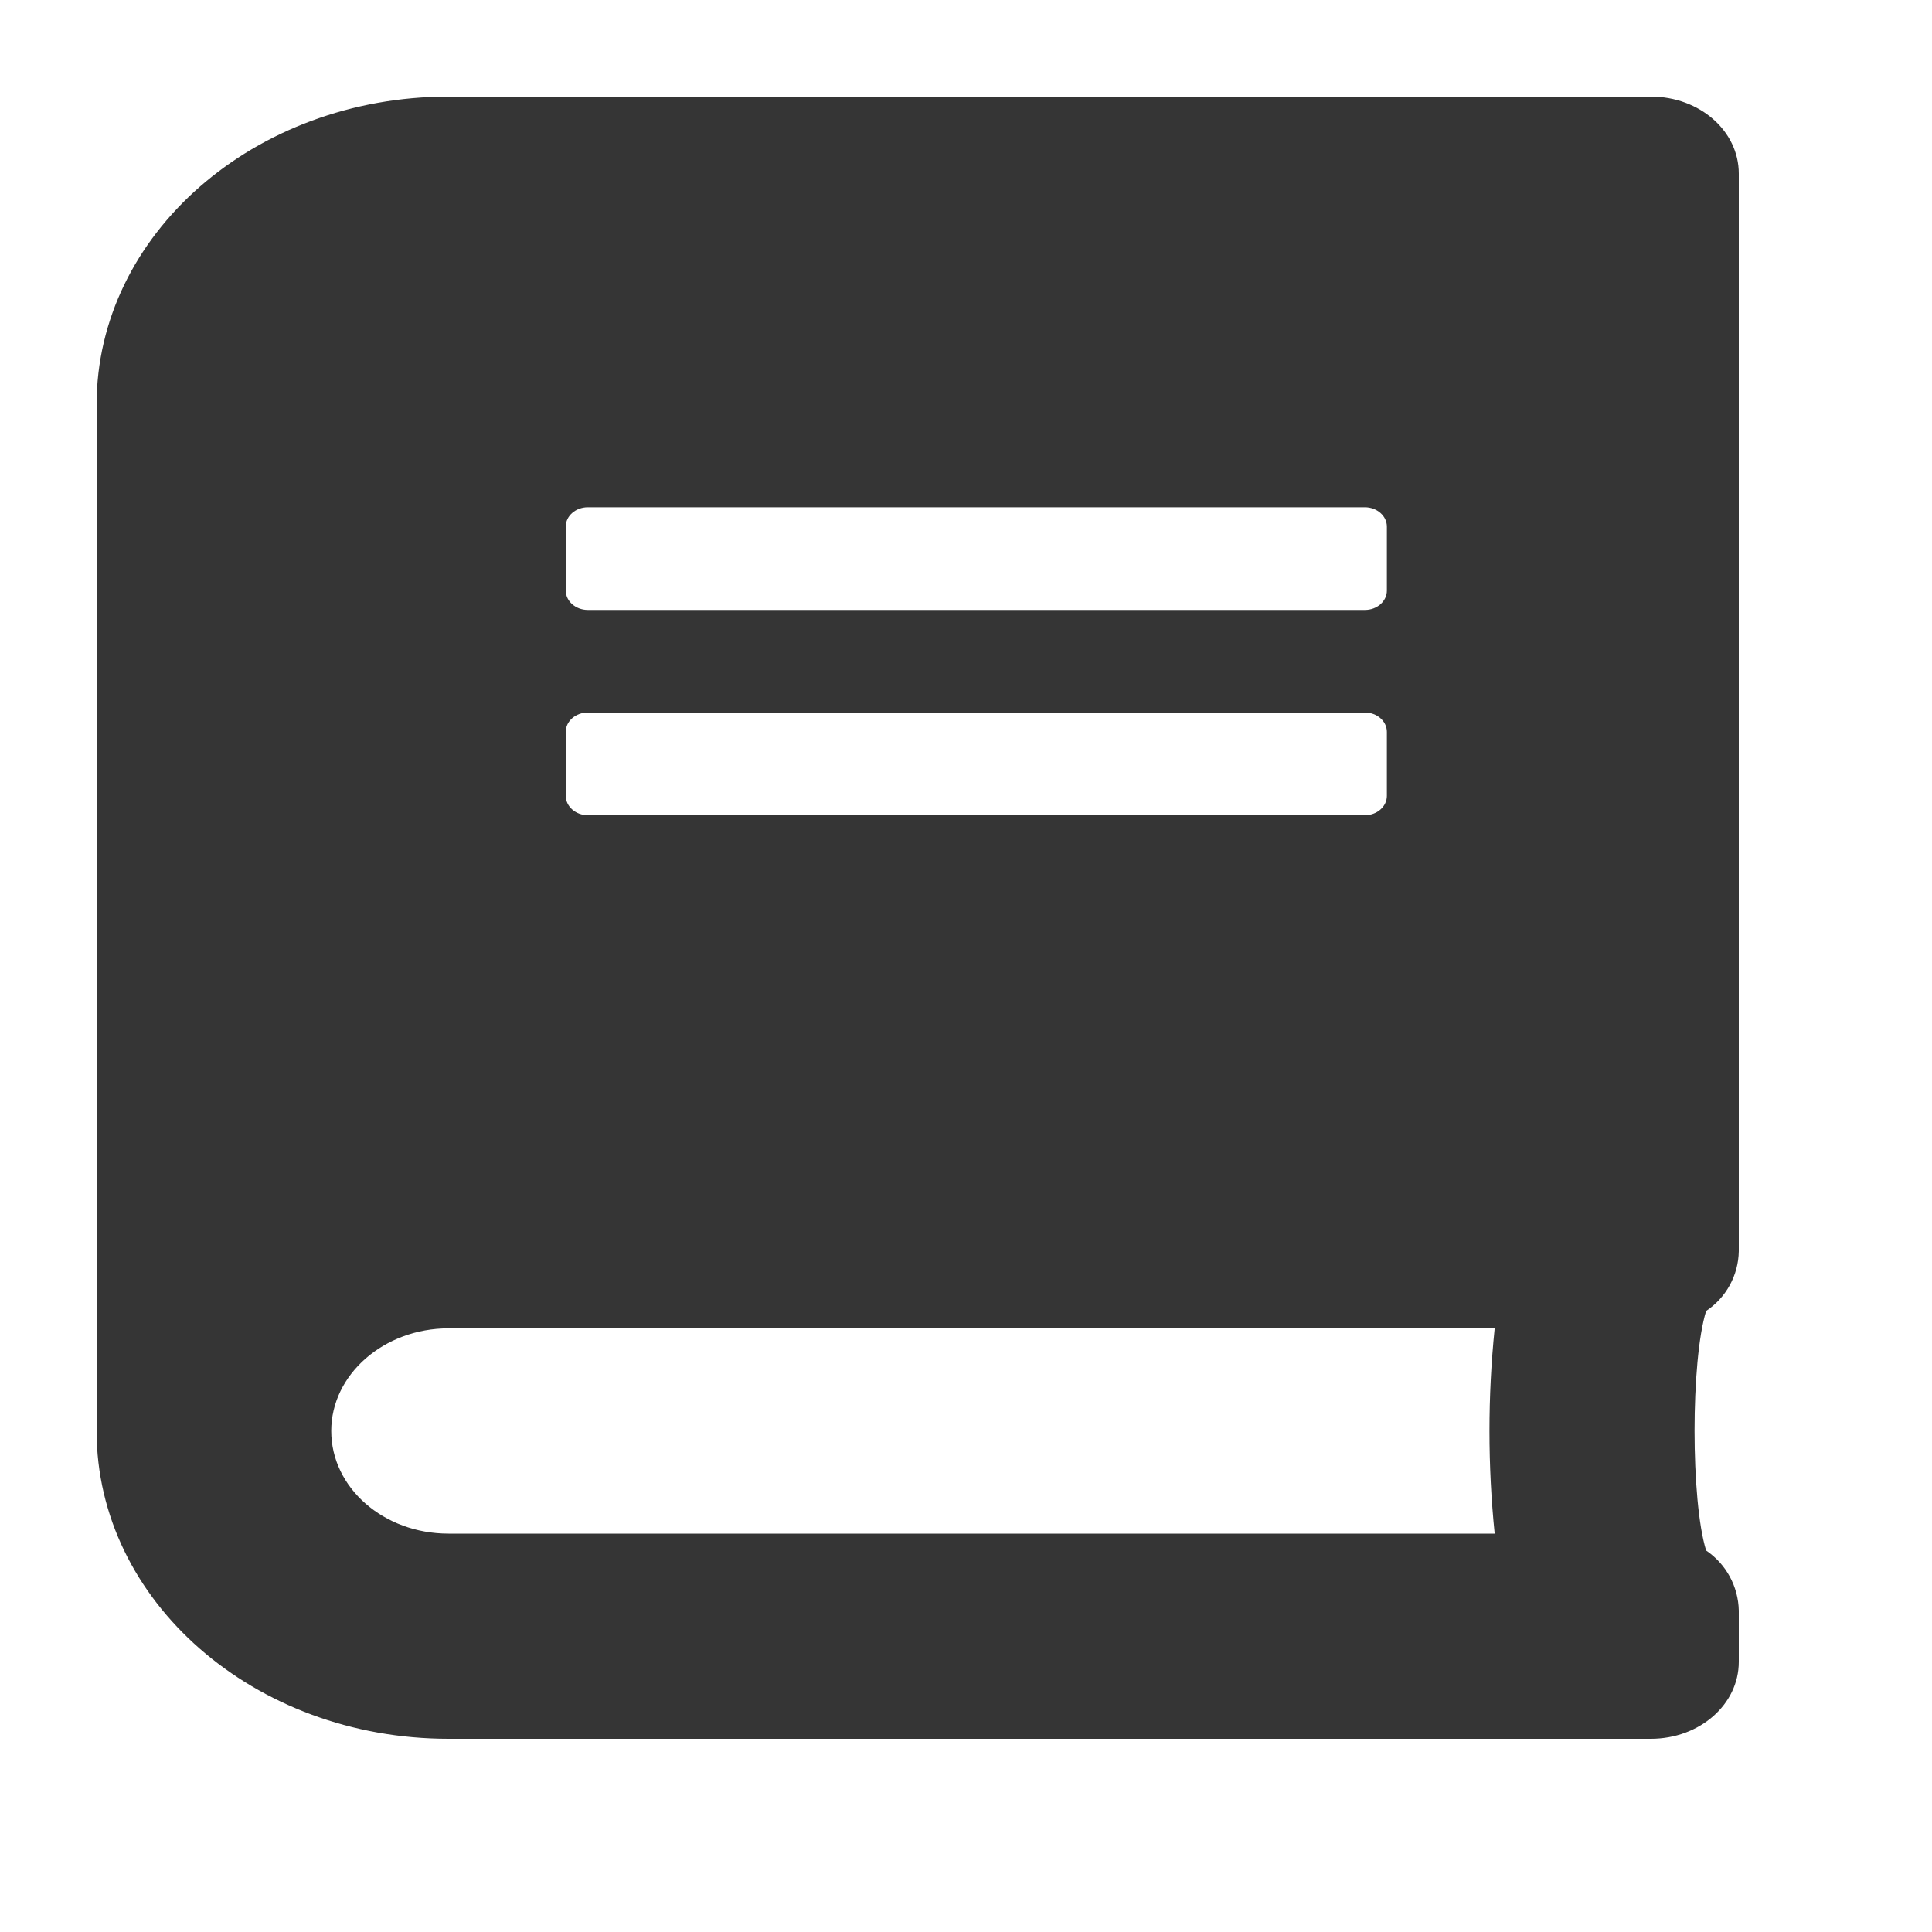
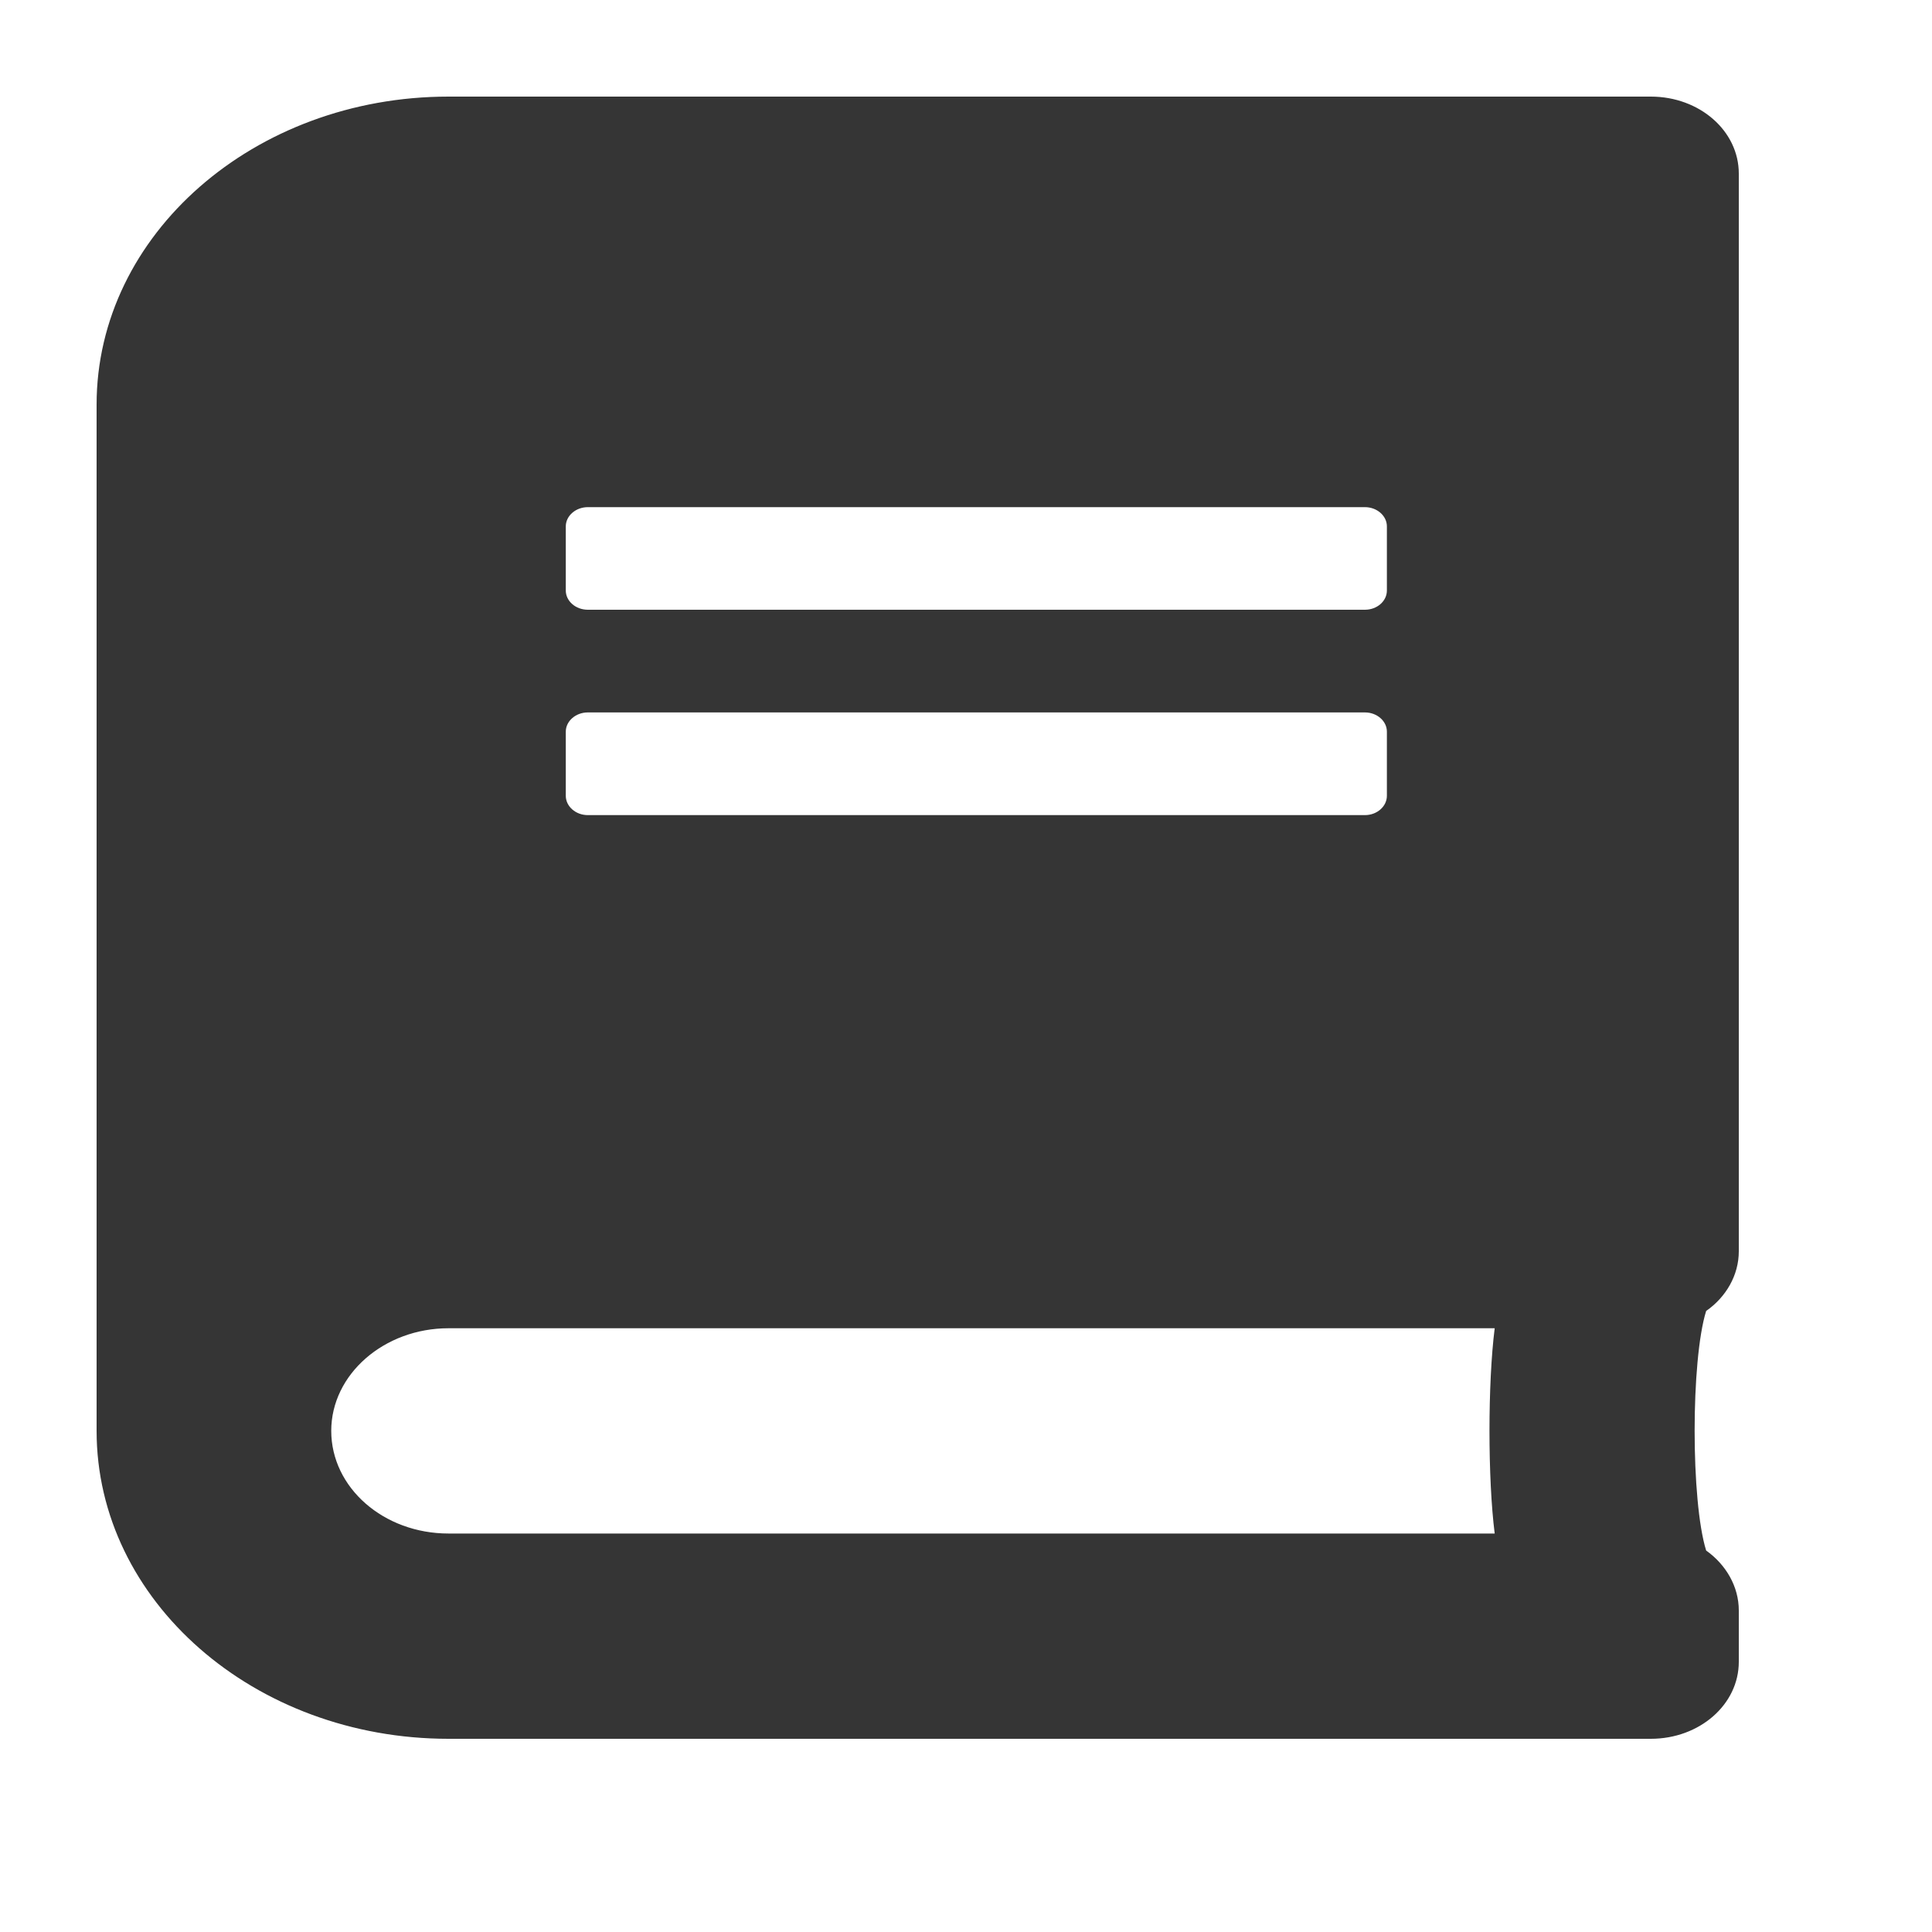
<svg xmlns="http://www.w3.org/2000/svg" width="20" height="20" viewBox="0 0 20 20" fill="none">
-   <path d="M18 12.953V1.797c0-.442-.406-.797-.91-.797H4.642C2.632 1 1 2.428 1 4.188v10.625C1 16.573 2.632 18 4.643 18h12.446c.505 0 .911-.355.911-.797v-.531a.77.77 0 00-.338-.621c-.16-.511-.16-1.969 0-2.48a.759.759 0 00.338-.618zM5.857 5.45c0-.11.103-.199.228-.199h8.044c.126 0 .228.09.228.2v.663c0 .11-.102.2-.227.2H6.085c-.125 0-.228-.09-.228-.2V5.45zm0 2.125c0-.11.103-.199.228-.199h8.044c.126 0 .228.09.228.2v.663c0 .11-.102.2-.227.2H6.085c-.125 0-.228-.09-.228-.2v-.664zm9.616 8.301H4.643c-.672 0-1.214-.475-1.214-1.063 0-.584.546-1.062 1.214-1.062h10.83a10.465 10.465 0 000 2.125z" fill="#353535" />
+   <path d="M18 12.953V1.797C18 1.355 17.594 1 17.089 1H4.643C2.632 1 1 2.428 1 4.188V14.812C1 16.572 2.632 18 4.643 18H17.089C17.594 18 18 17.645 18 17.203V16.672C18 16.423 17.867 16.197 17.662 16.051C17.503 15.54 17.503 14.082 17.662 13.571C17.867 13.428 18 13.202 18 12.953ZM5.857 5.449C5.857 5.34 5.96 5.25 6.085 5.25H14.13C14.255 5.25 14.357 5.34 14.357 5.449V6.113C14.357 6.223 14.255 6.312 14.13 6.312H6.085C5.96 6.312 5.857 6.223 5.857 6.113V5.449ZM5.857 7.574C5.857 7.465 5.96 7.375 6.085 7.375H14.13C14.255 7.375 14.357 7.465 14.357 7.574V8.238C14.357 8.348 14.255 8.438 14.13 8.438H6.085C5.96 8.438 5.857 8.348 5.857 8.238V7.574ZM15.473 15.875H4.643C3.971 15.875 3.429 15.4 3.429 14.812C3.429 14.228 3.975 13.75 4.643 13.75H15.473C15.401 14.318 15.401 15.307 15.473 15.875Z" fill="#353535" />
</svg>
